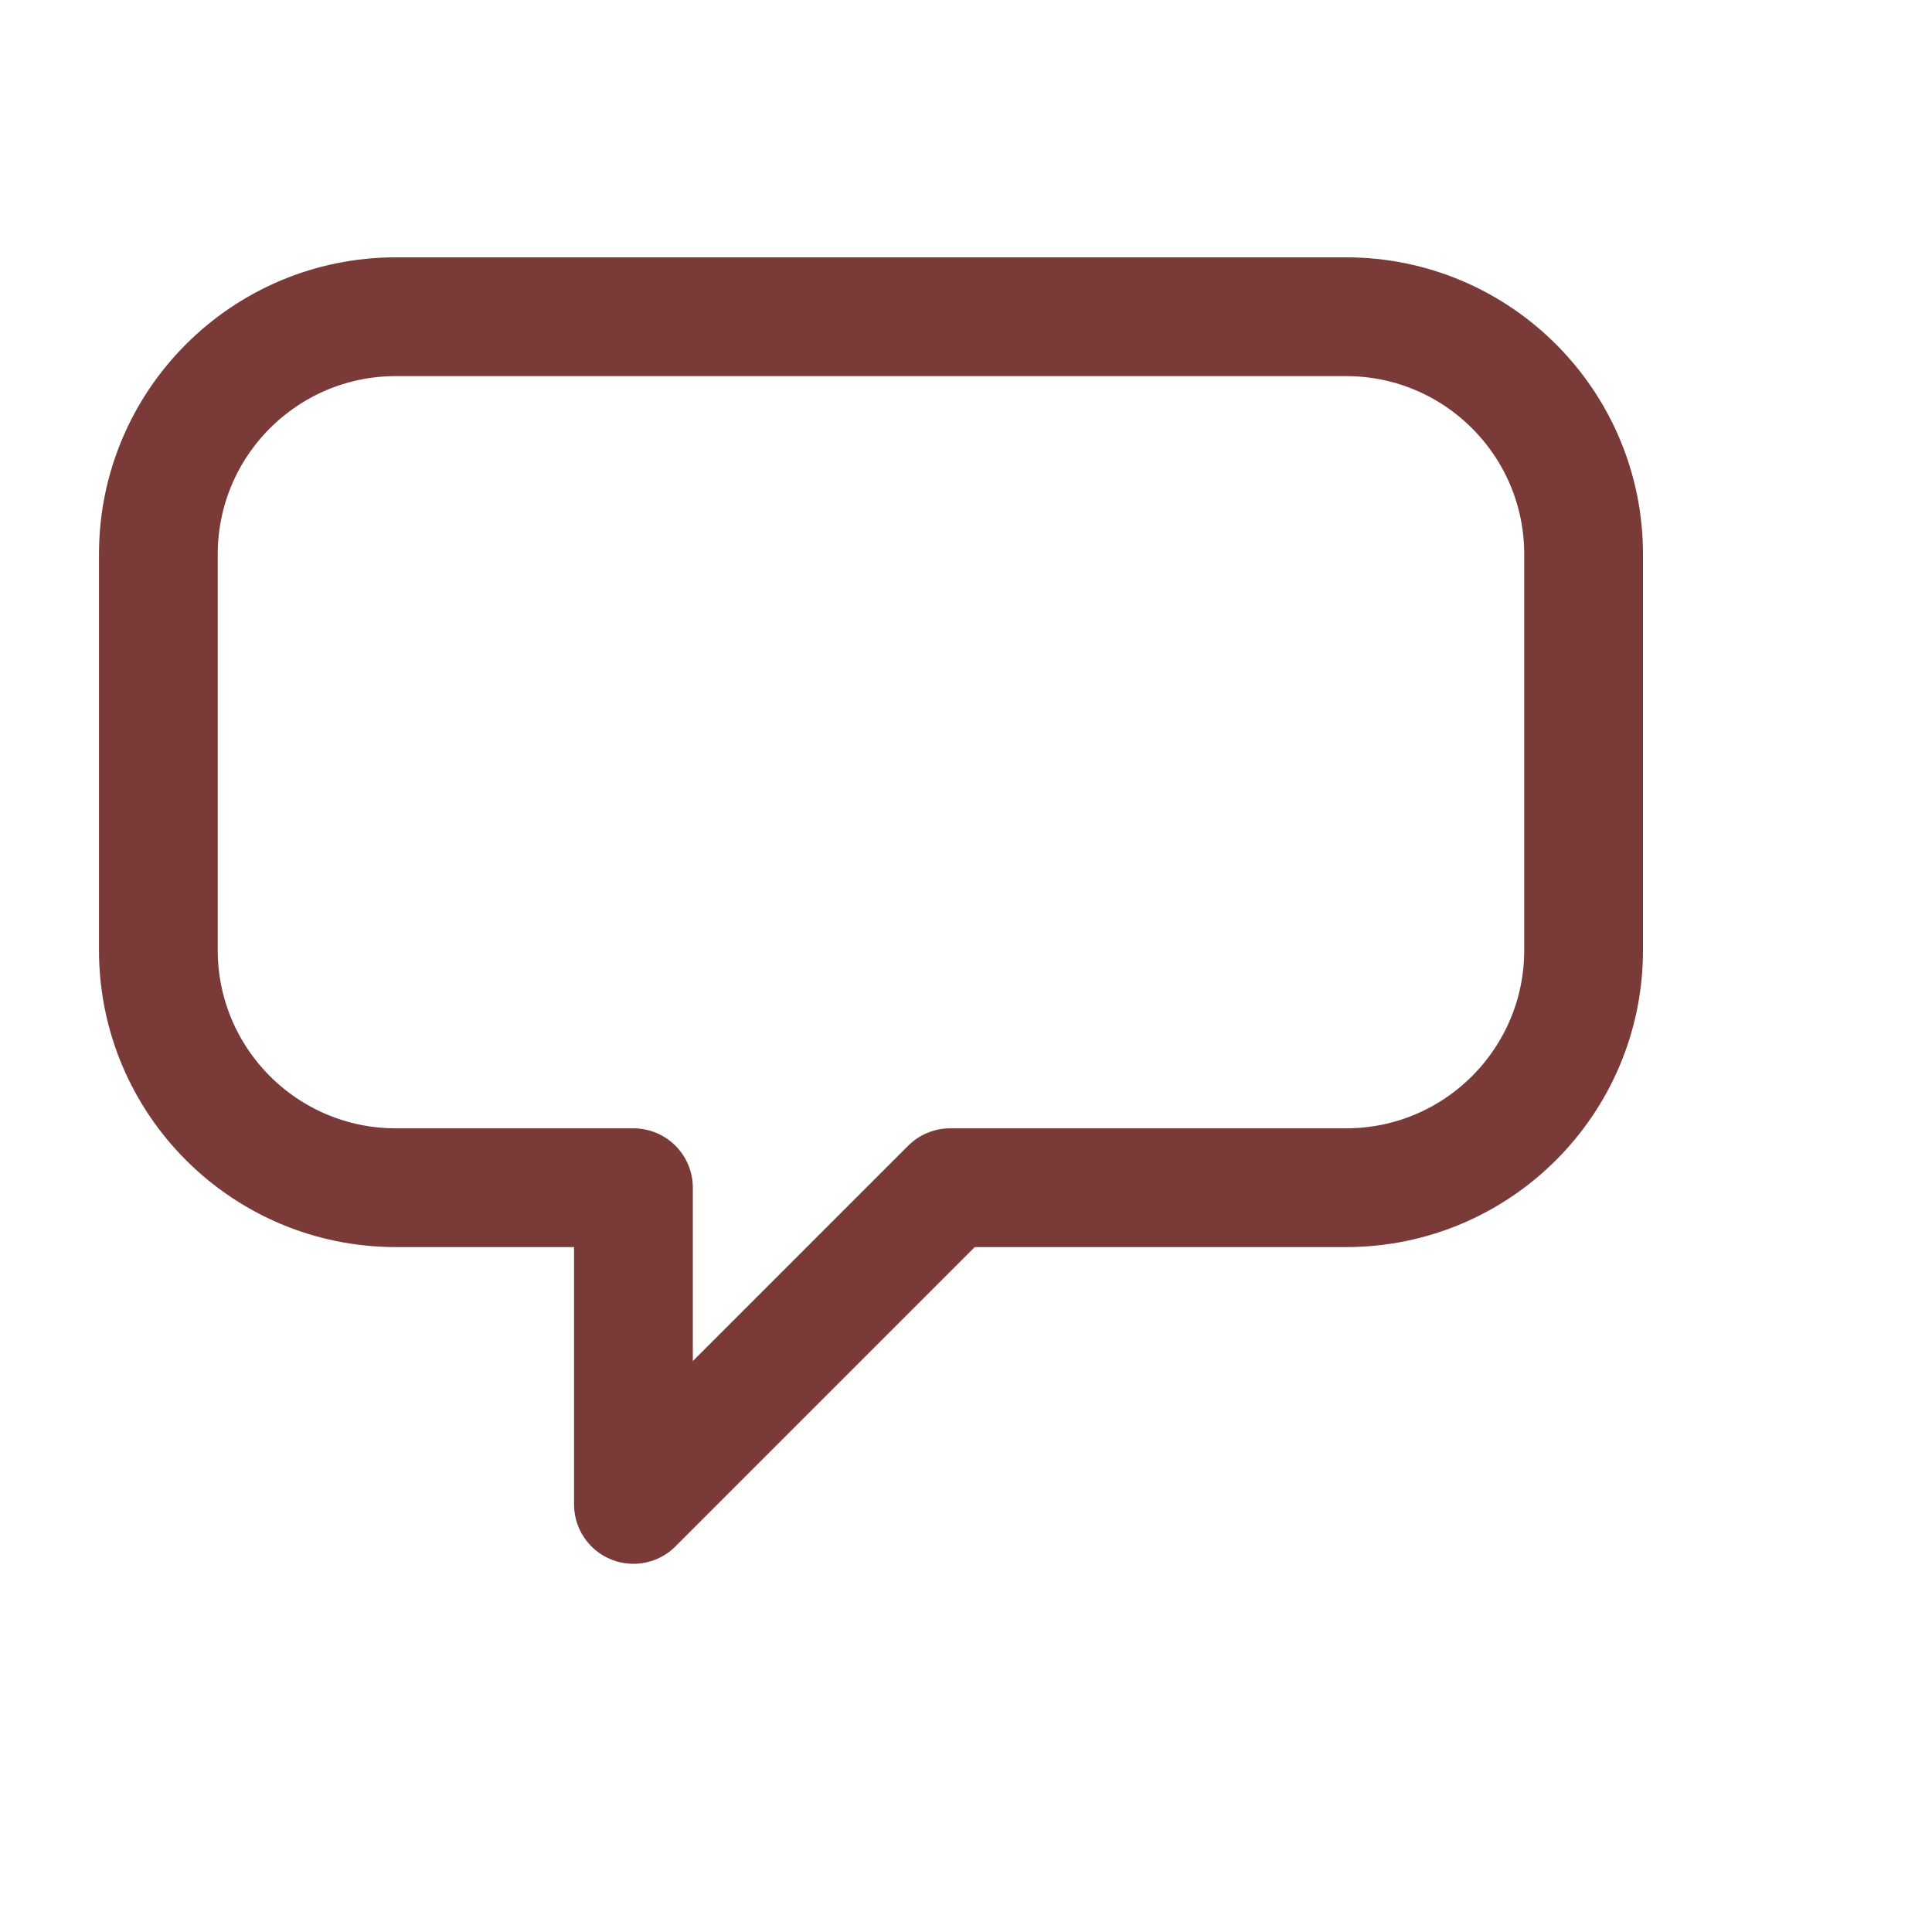
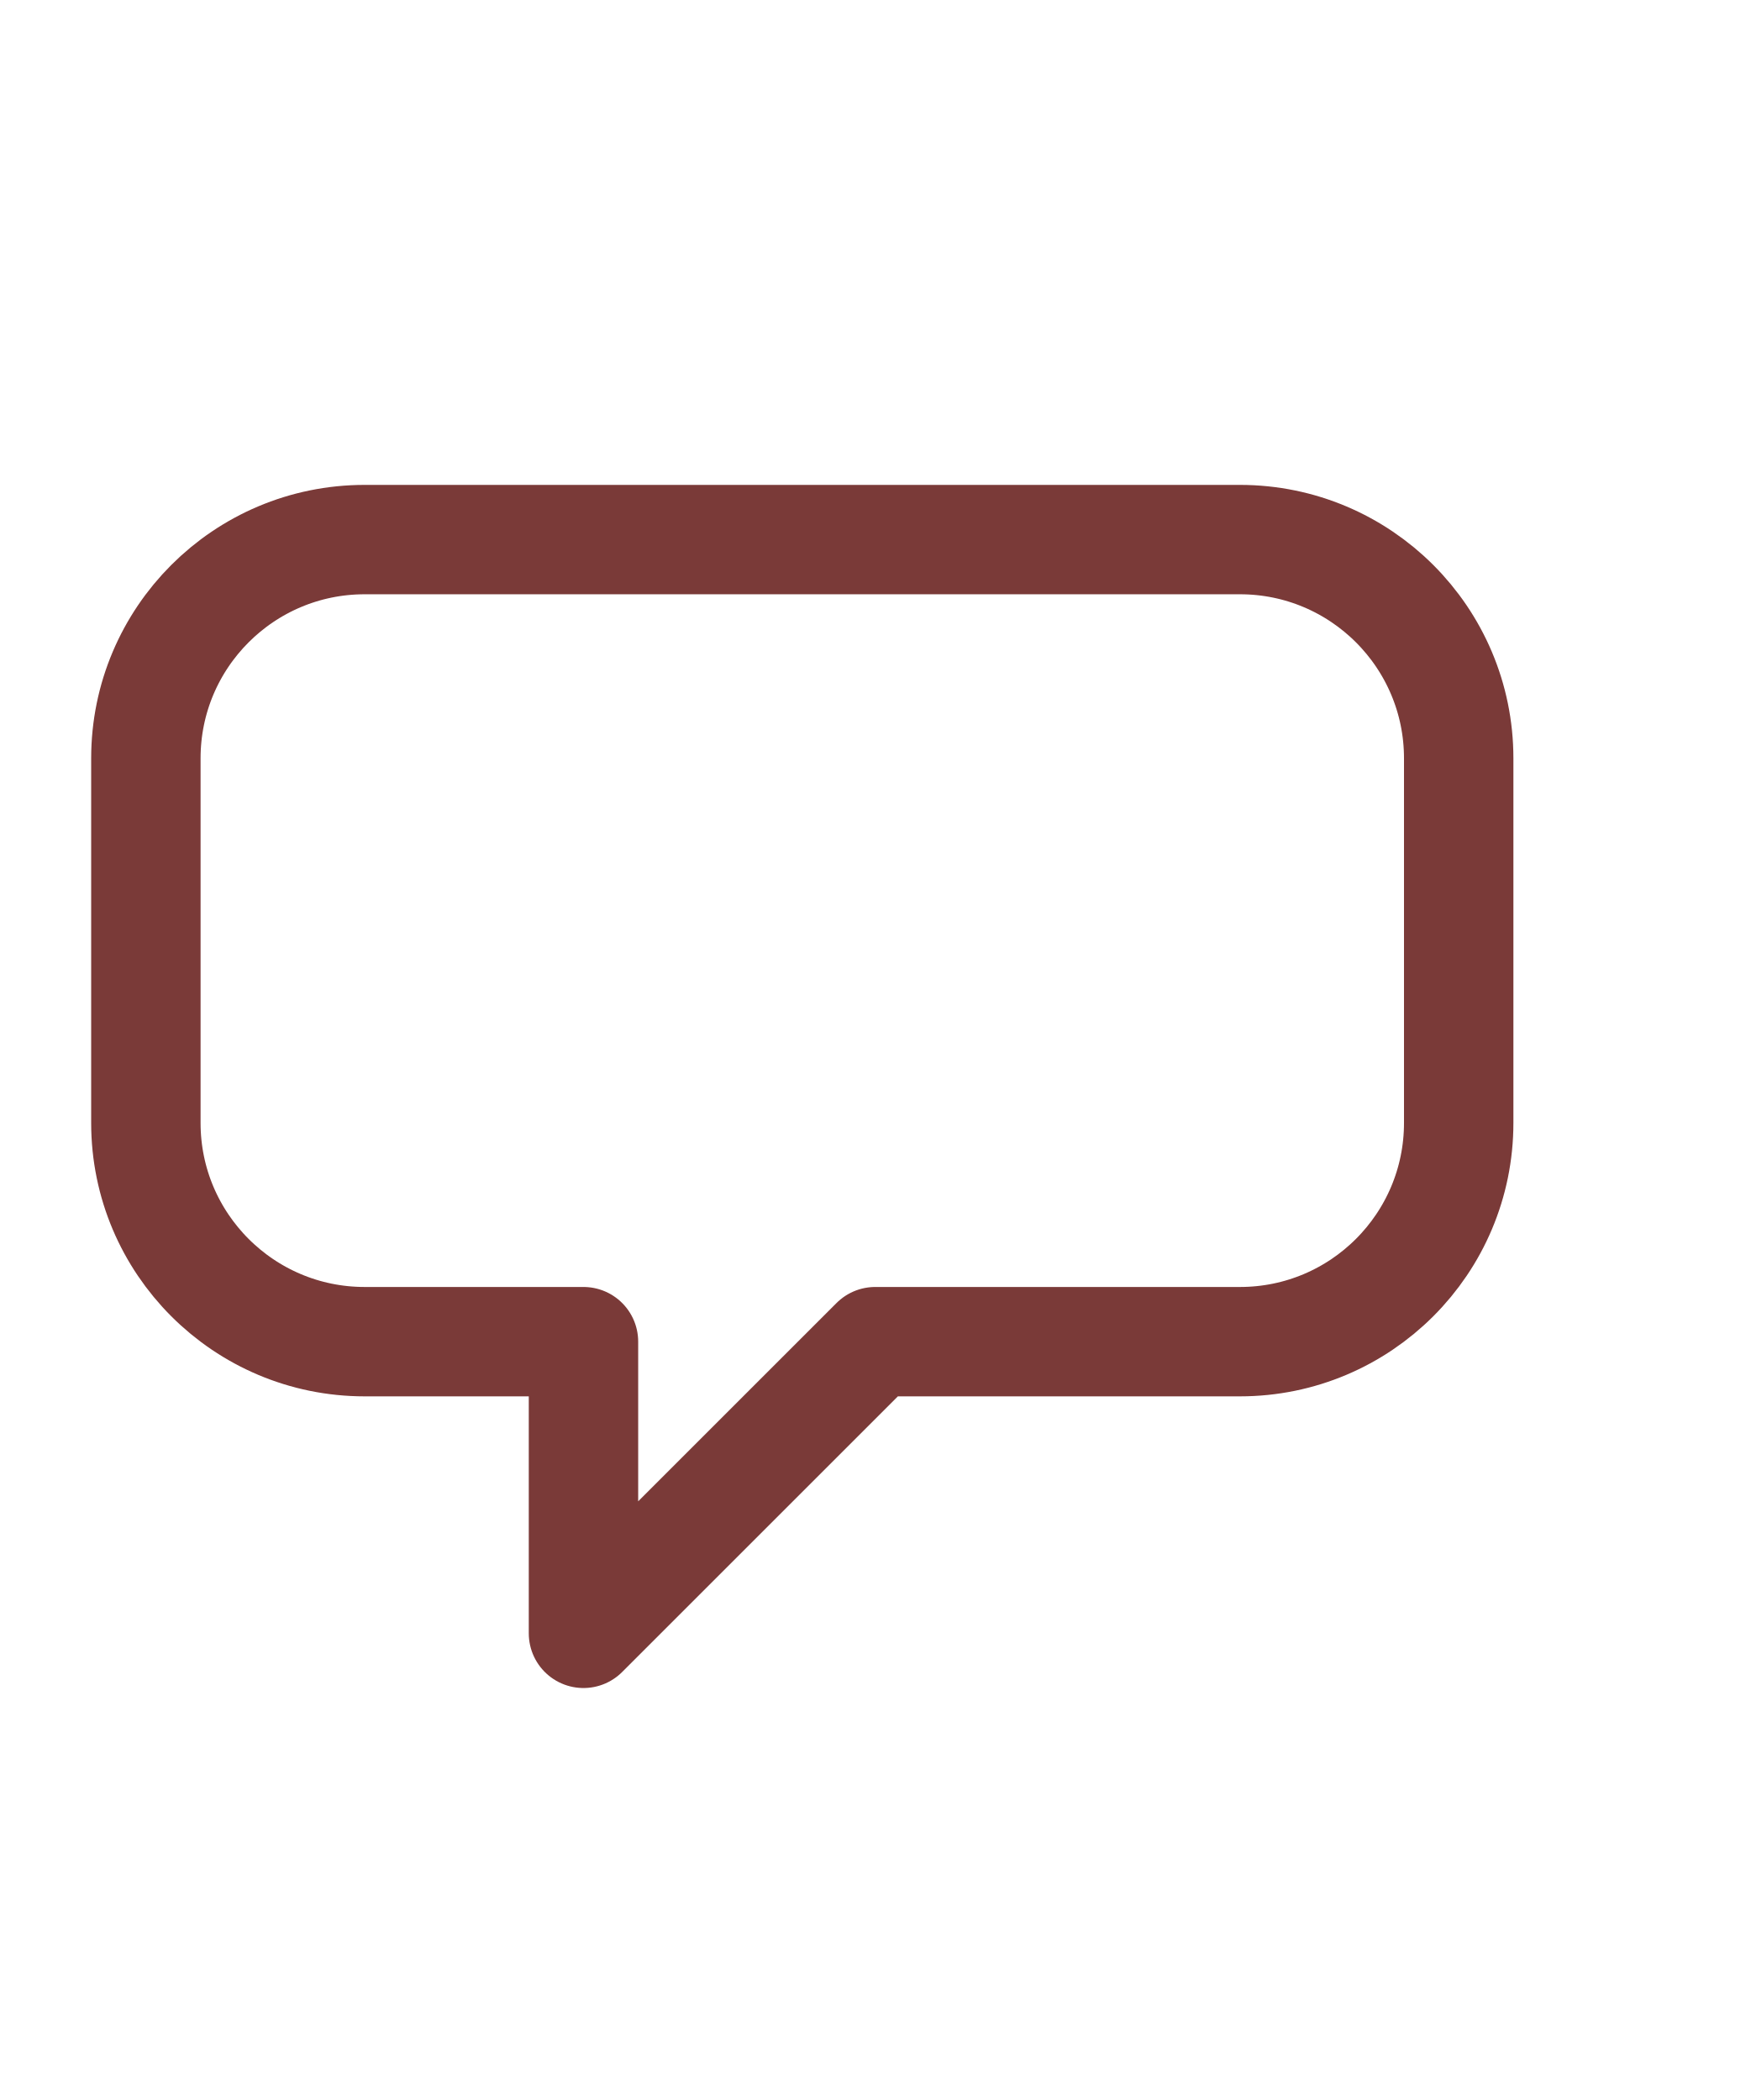
- <svg xmlns="http://www.w3.org/2000/svg" width="24" height="24" viewBox="0 0 24.4 24.4" fill="none" stroke="#7A3A38" stroke-width="1.5" stroke-linecap="round" stroke-linejoin="round">
+ <svg xmlns="http://www.w3.org/2000/svg" width="20" height="24" viewBox="0 0 24 22" fill="none" stroke="#7A3A38" stroke-width="1.5" stroke-linecap="round" stroke-linejoin="round">
  <path d="M5 4H17a3 3 0 0 1 3 3v5a3 3 0 0 1-3 3h-5l-4 4v-4H5a3 3 0 0 1-3-3V7a3 3 0 0 1 3-3z" />
</svg>
